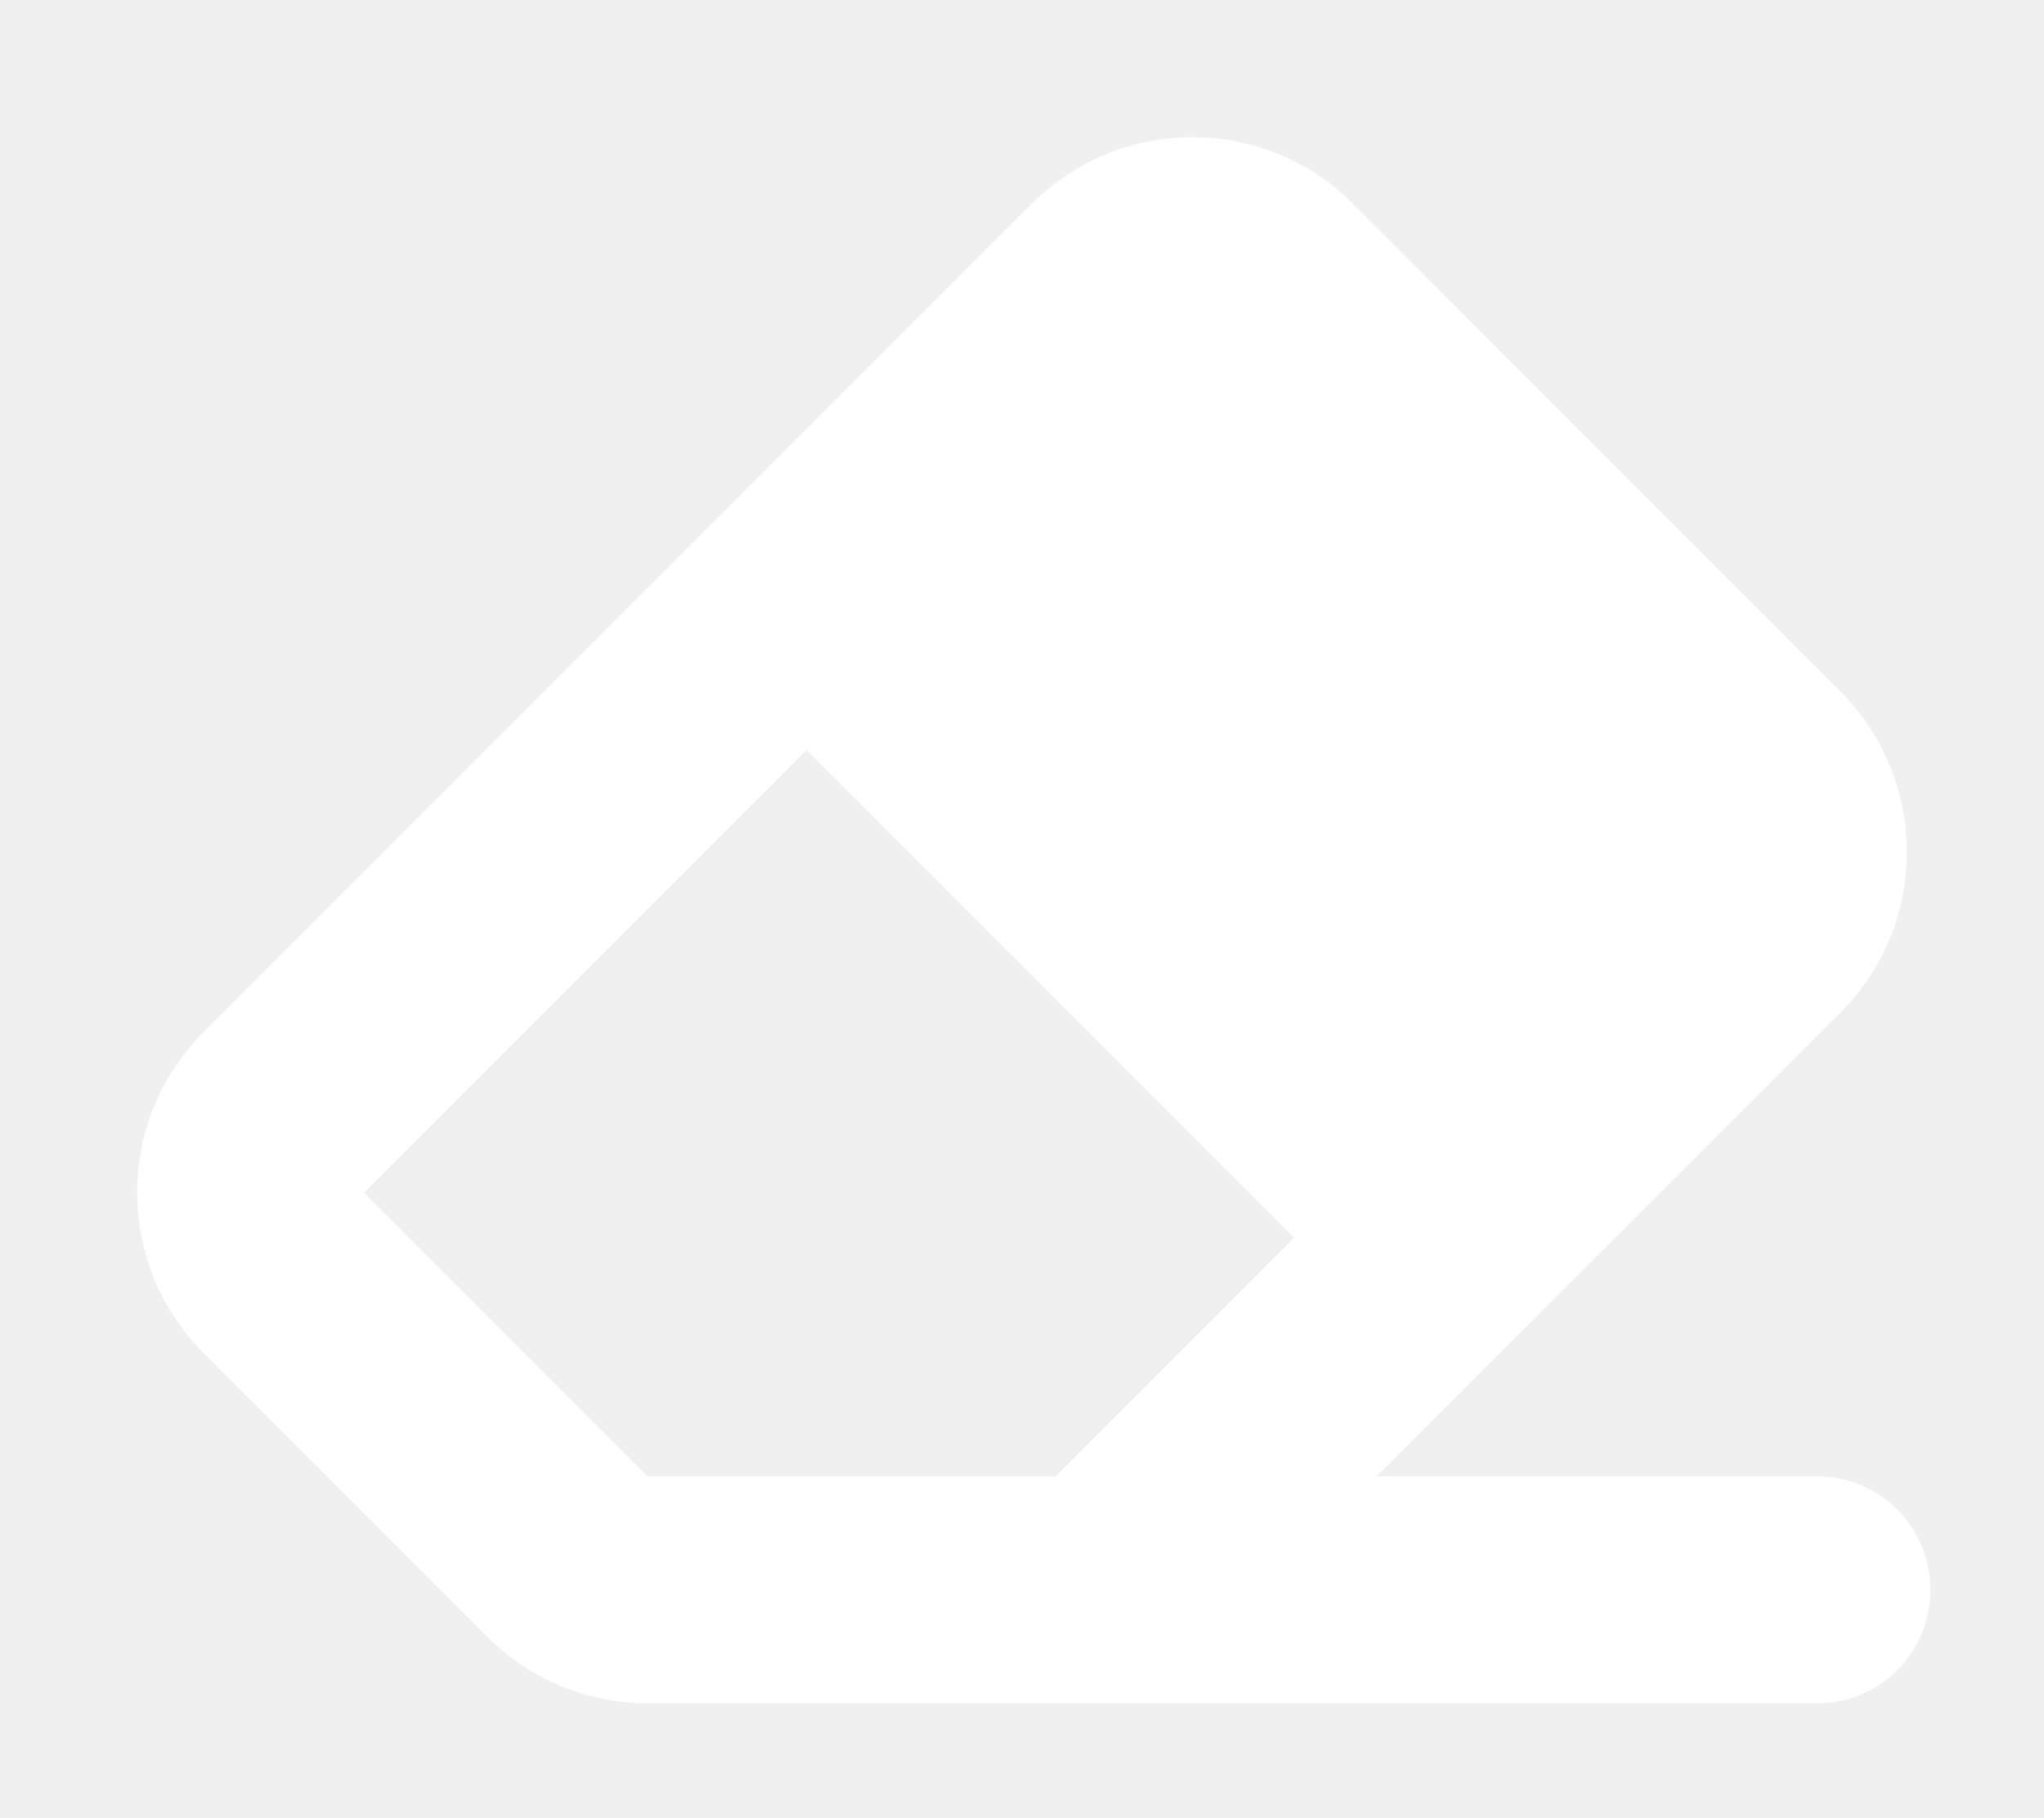
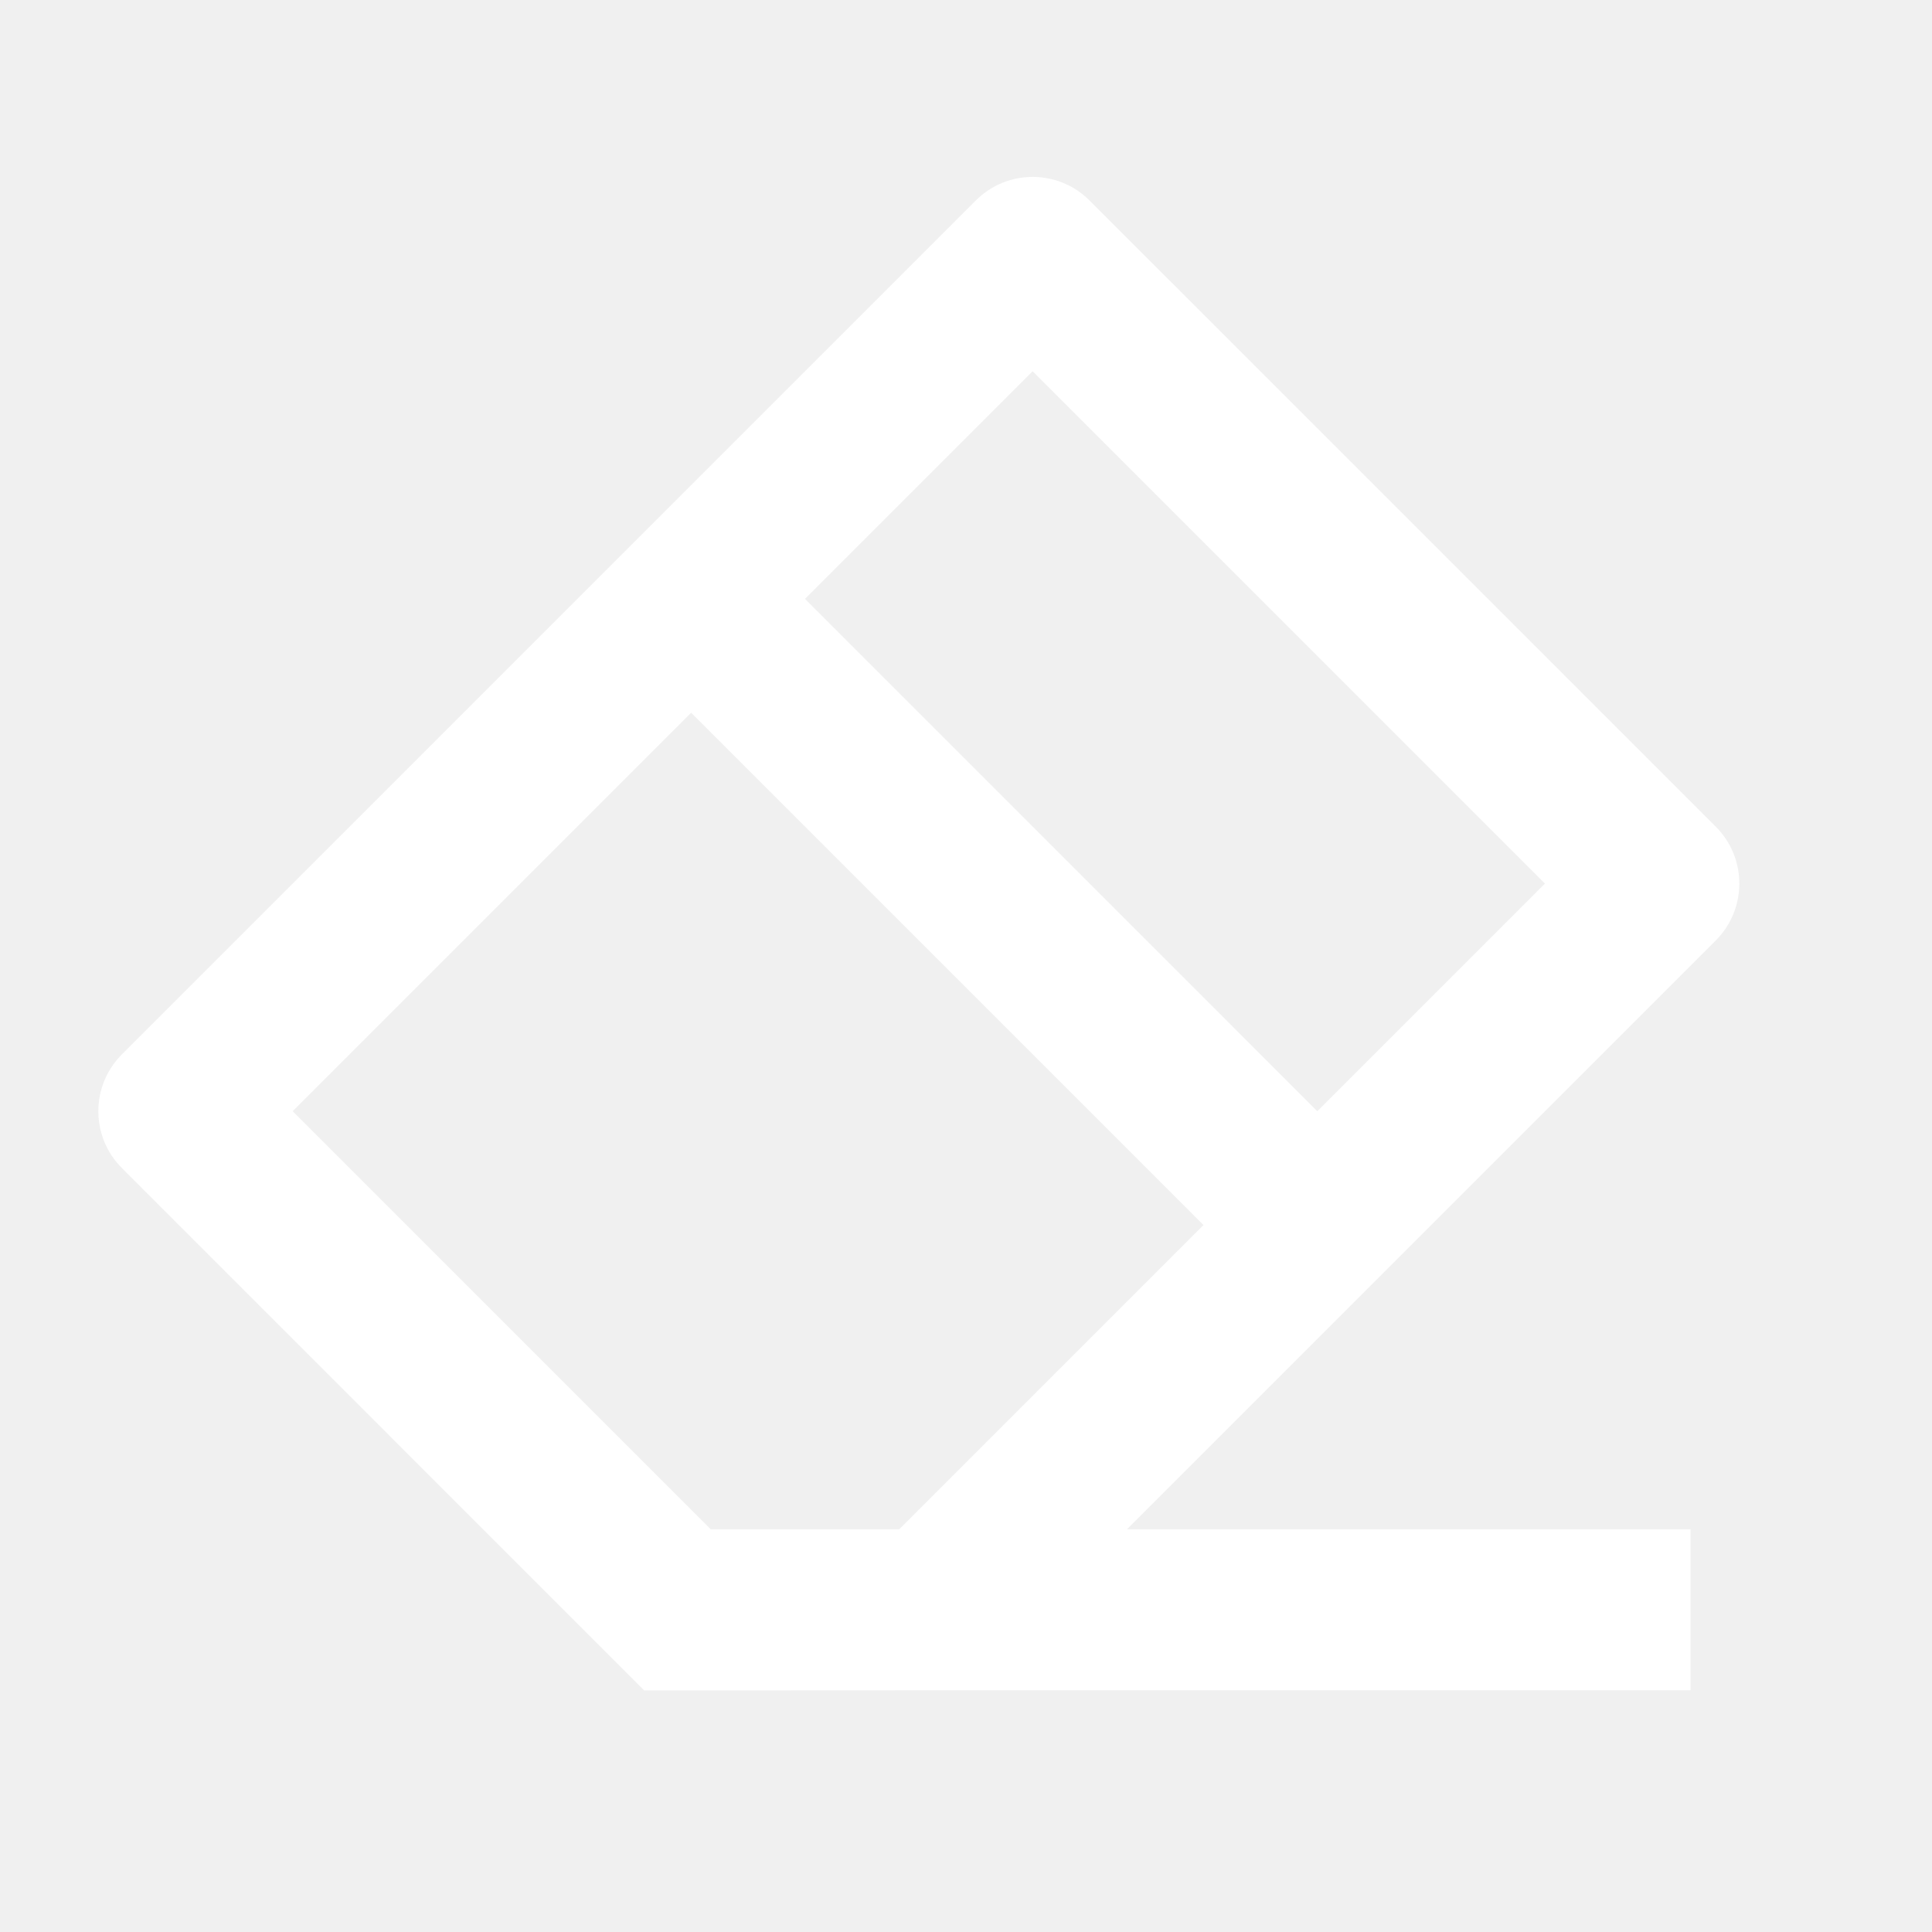
- <svg xmlns="http://www.w3.org/2000/svg" fill="#fff" viewBox="0 0 576 512">
-   <path d="M290.7 57.4L57.4 290.7c-25 25-25 65.5 0 90.5l80 80c12 12 28.3 18.7 45.3 18.7H288h9.4H512c17.7 0 32-14.3 32-32s-14.3-32-32-32H387.9L518.6 285.3c25-25 25-65.5 0-90.5L381.3 57.4c-25-25-65.5-25-90.5 0zM297.4 416H288l-105.4 0-80-80L227.3 211.3 364.7 348.7 297.4 416z" />
+ <svg xmlns="http://www.w3.org/2000/svg" viewBox="0 0 24 24" fill="#fff">
+   <path d="M8.586 8.854L3.636 13.804L8.83 18.998L10 18.998V18.997H11.171L14.95 15.218L8.586 8.854ZM10 7.44L16.364 13.804L19.192 10.976L12.828 4.612L10 7.44ZM14 18.997H21V20.997H12L8.002 20.999L1.515 14.511C1.124 14.121 1.124 13.488 1.515 13.097L12.121 2.491C12.512 2.1 13.145 2.1 13.535 2.491L21.314 10.269C21.704 10.659 21.704 11.292 21.314 11.683L14 18.997Z" />
</svg>
